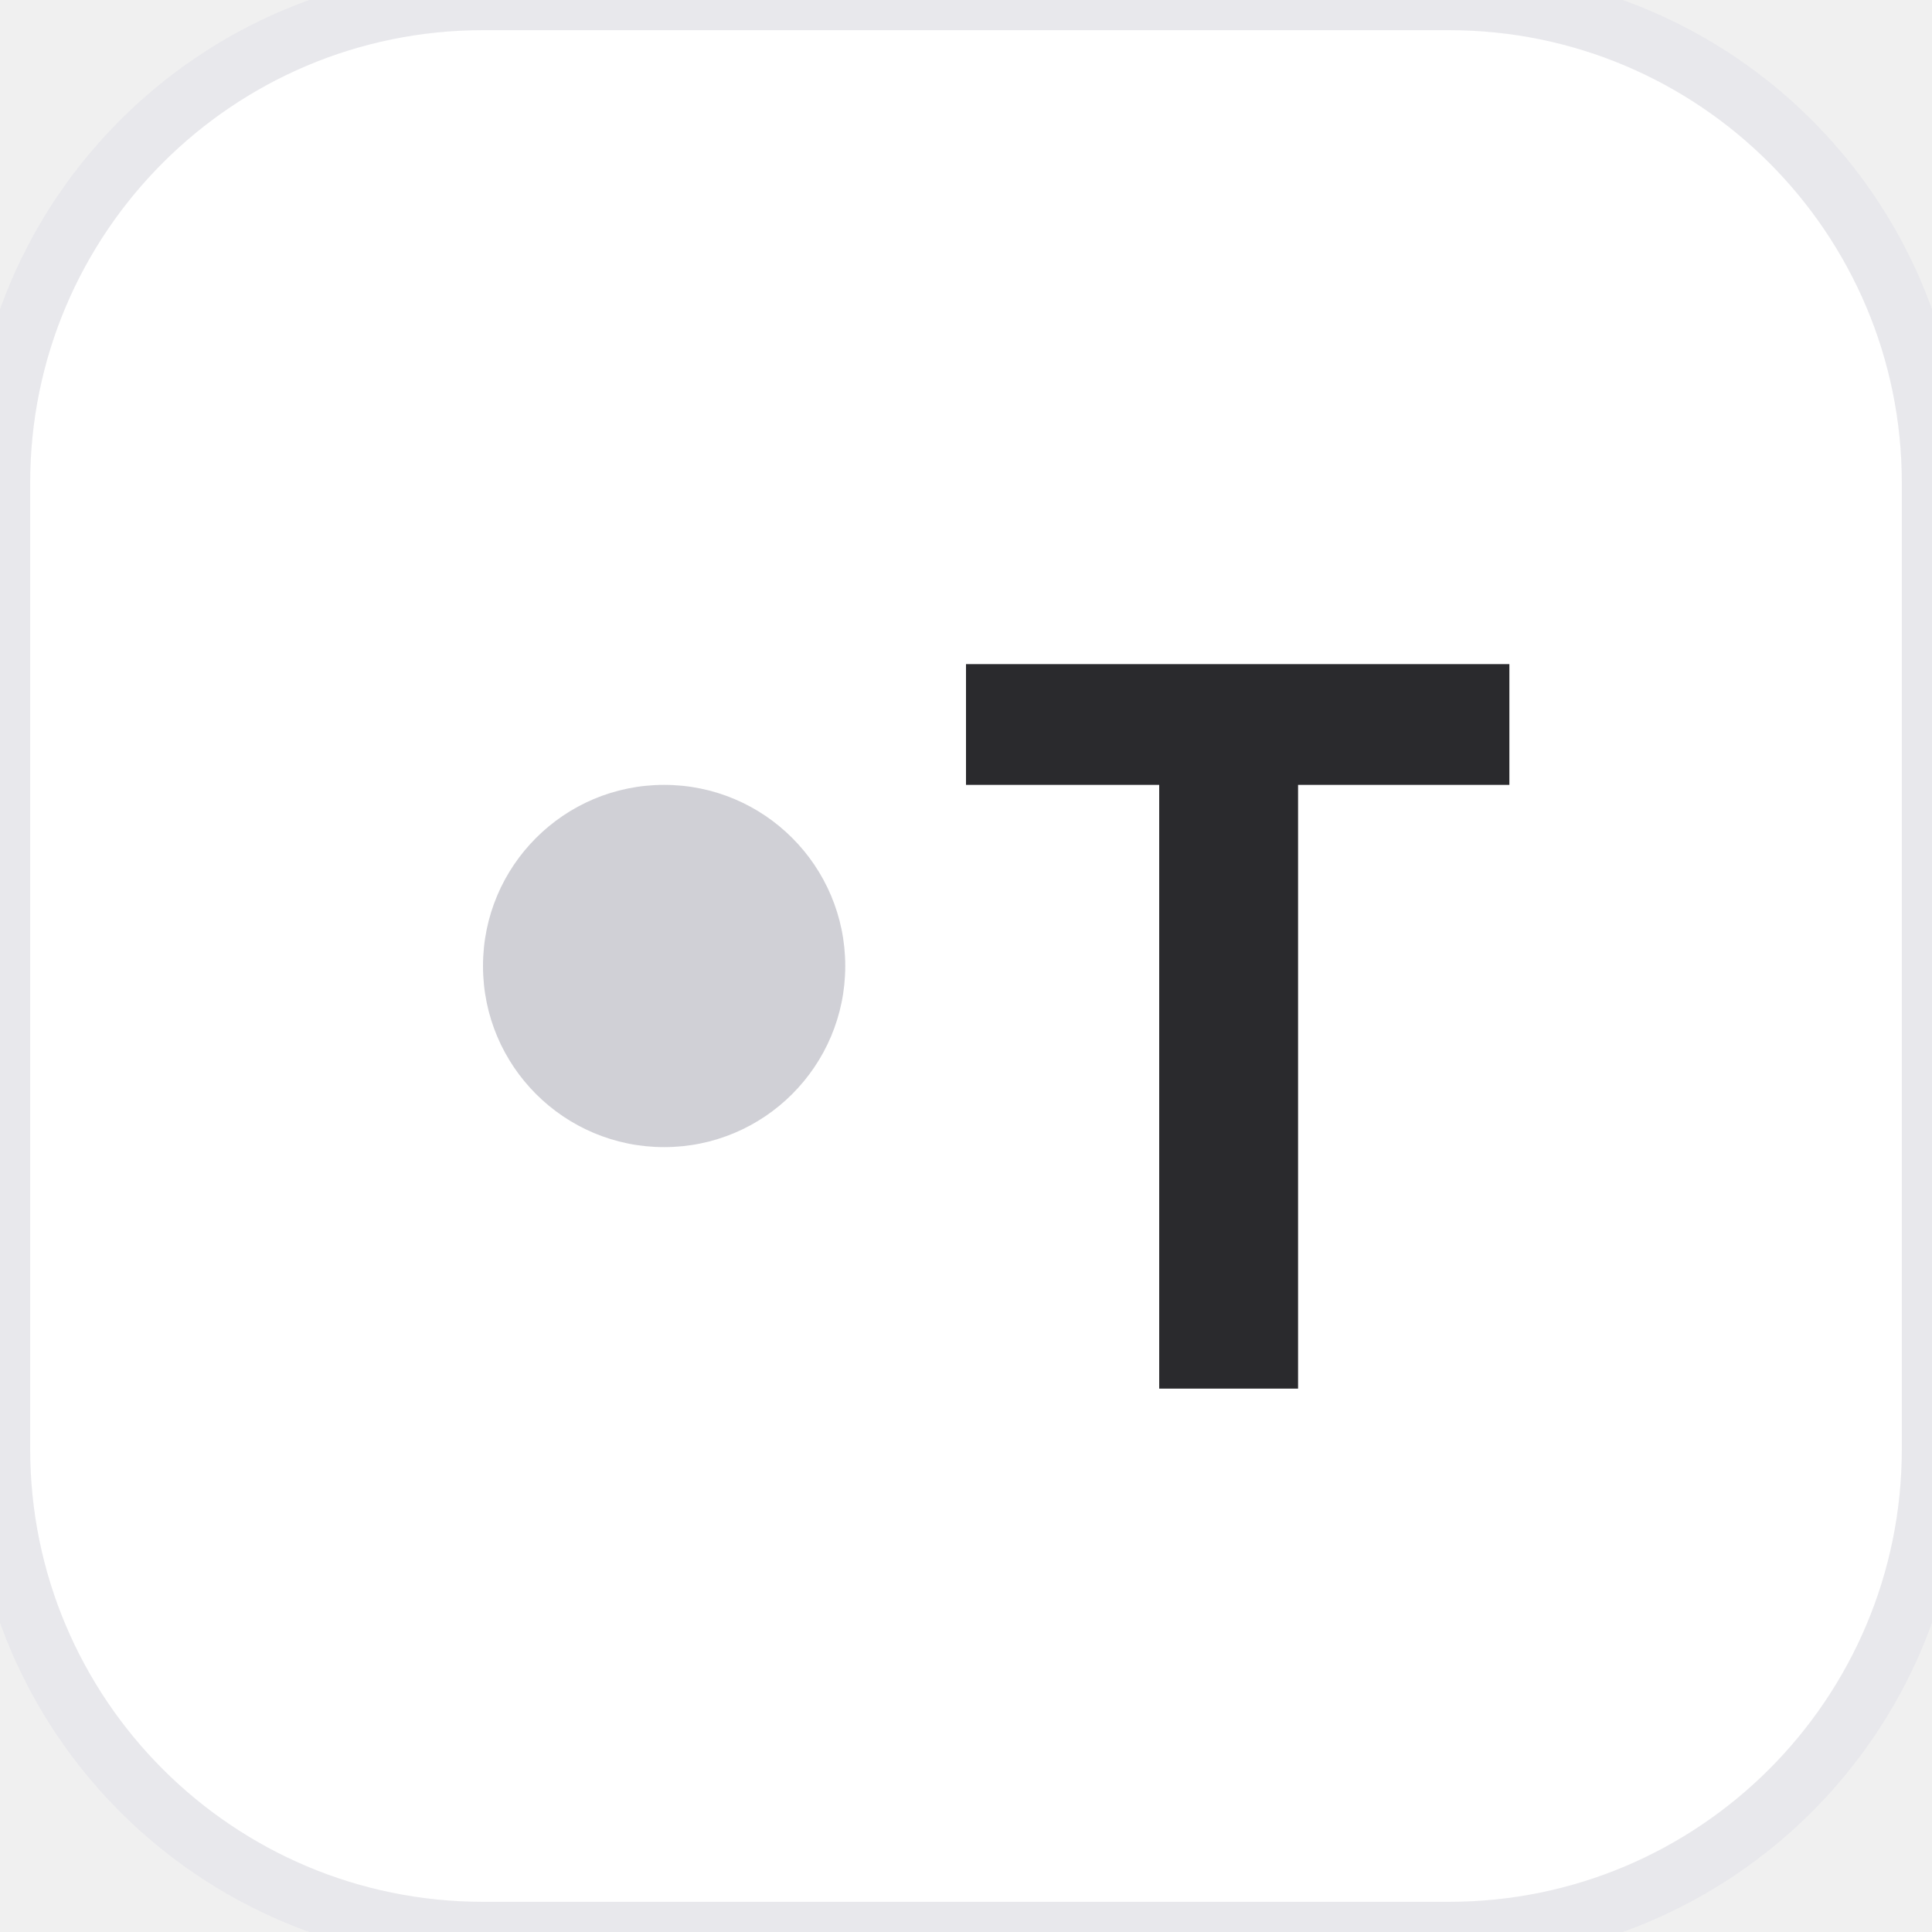
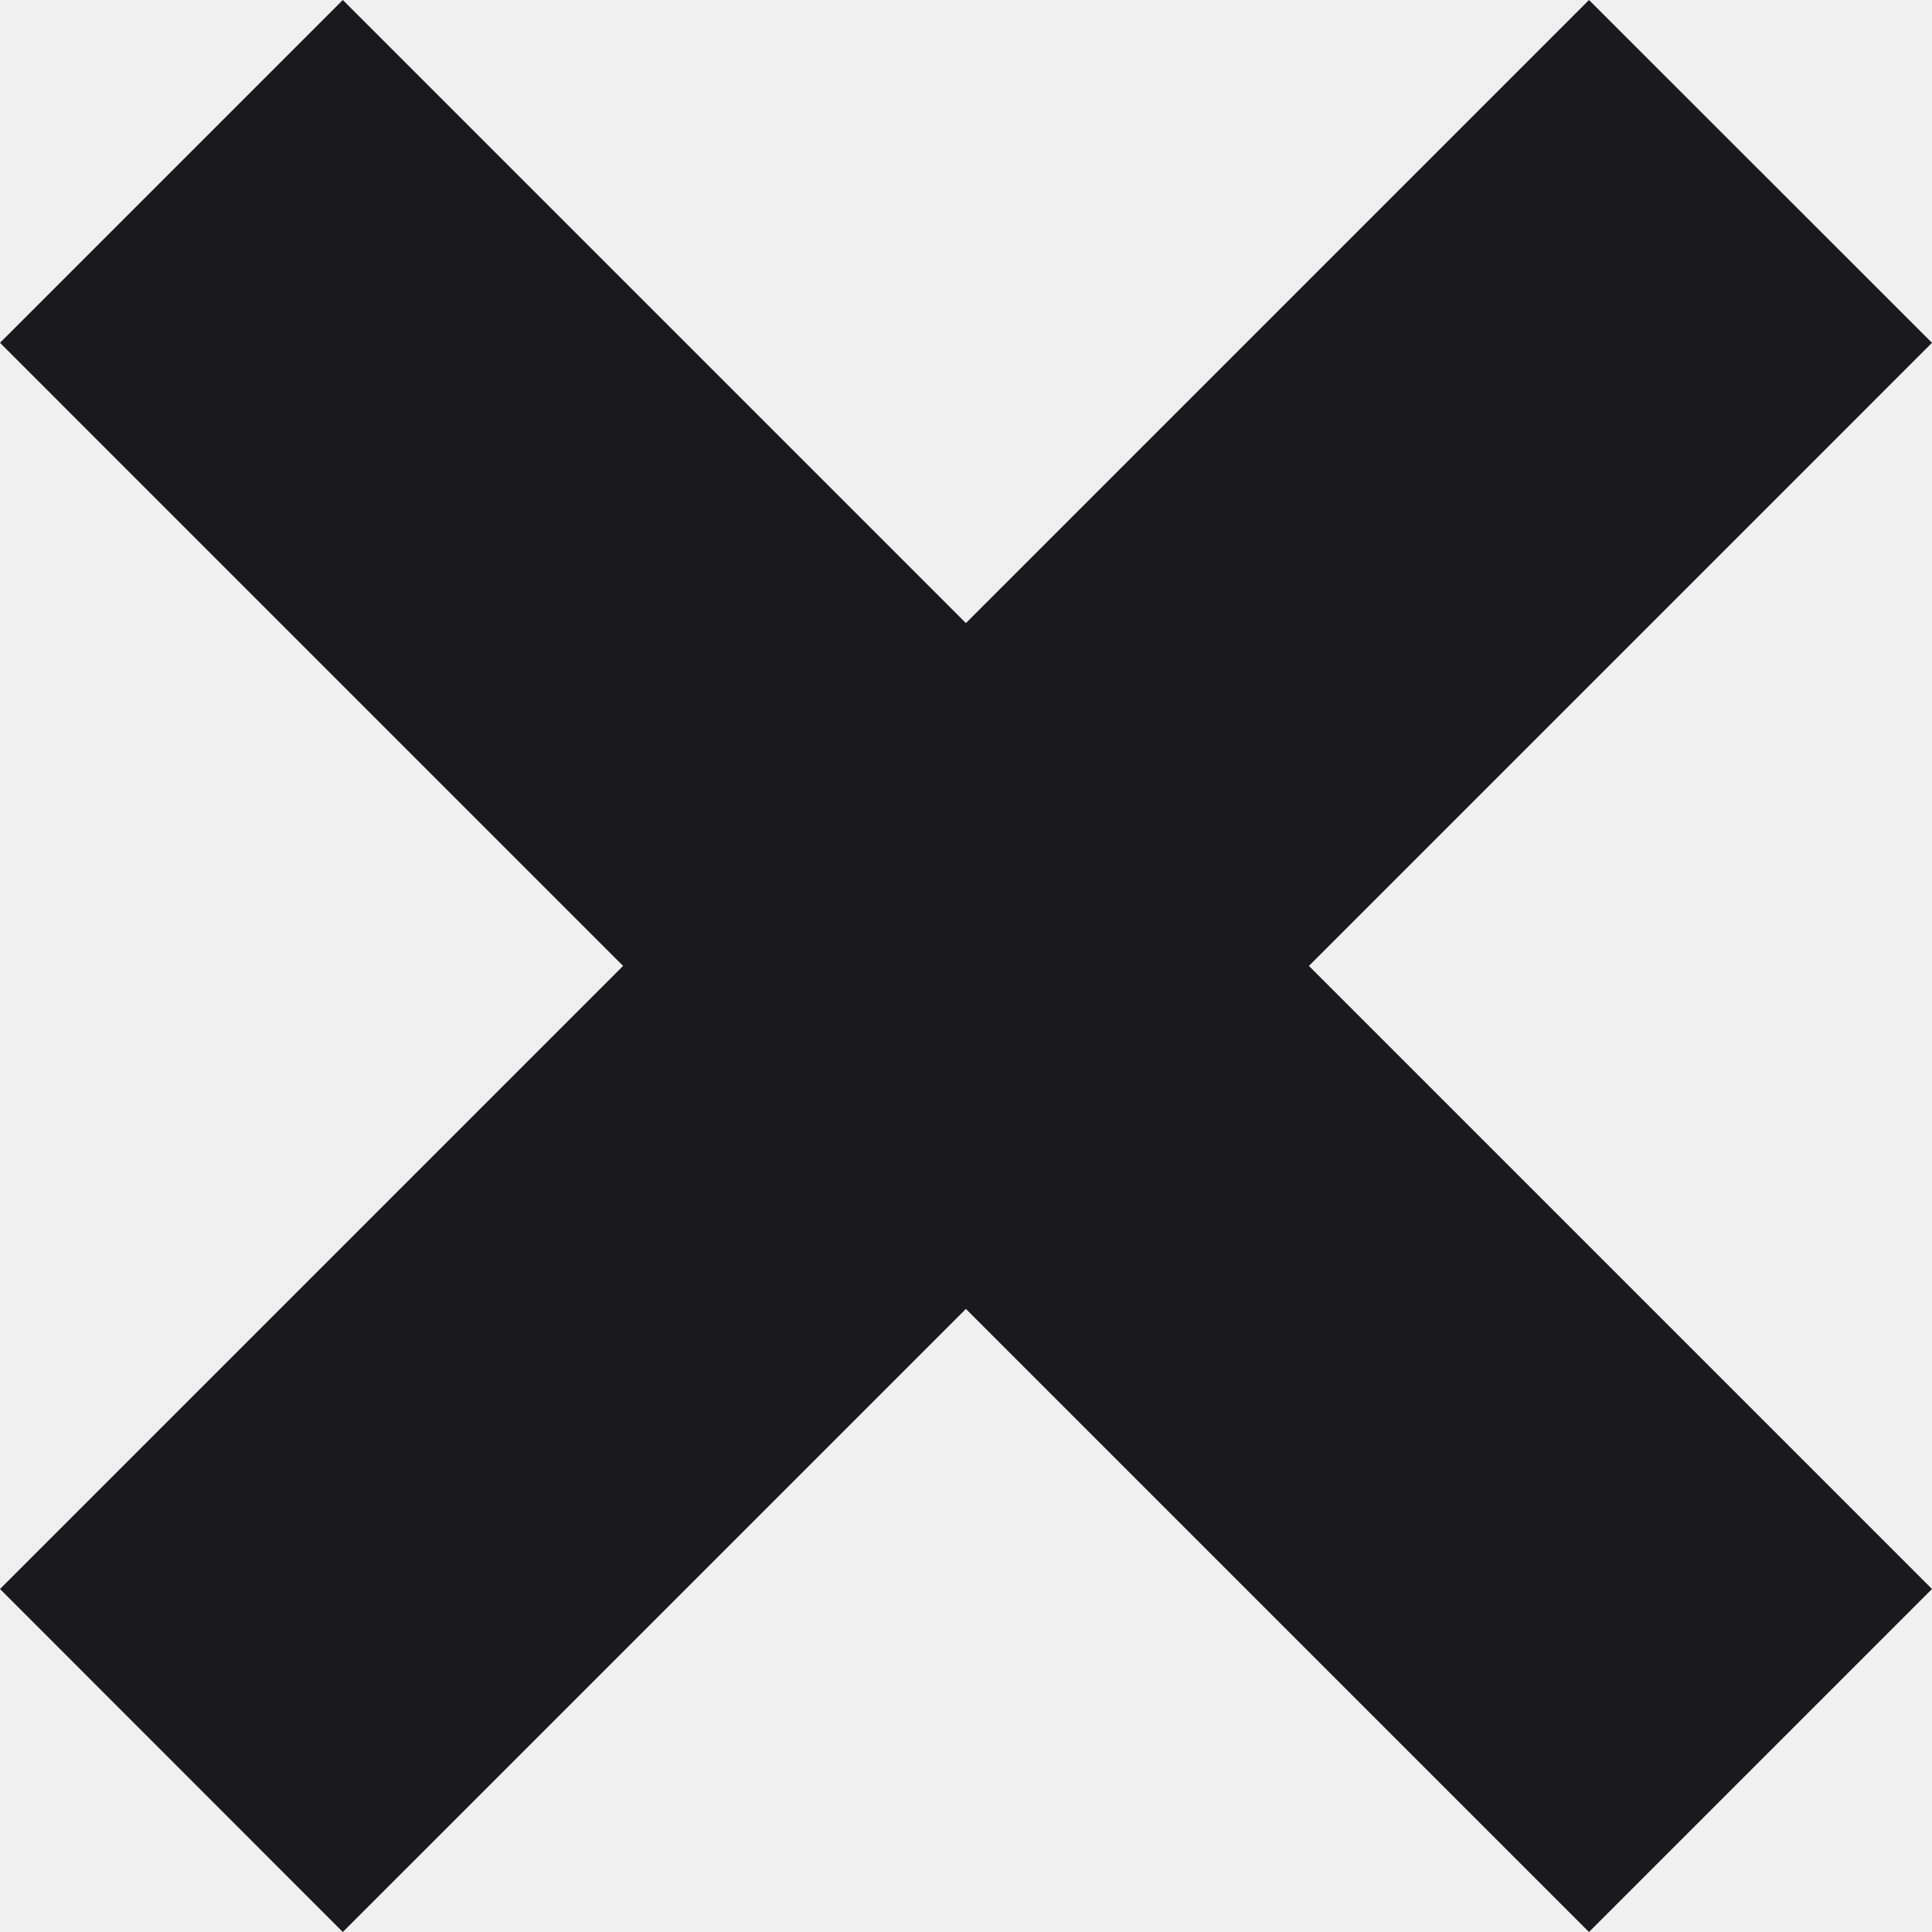
- <svg xmlns="http://www.w3.org/2000/svg" viewBox="0 0 32 32" fill="none">
-   <rect width="32" height="32" rx="8" fill="#ffffff" stroke="#e8e8ec" stroke-width="1" />
-   <circle cx="11" cy="16" r="3" fill="#d0d0d6" />
-   <path d="M16 11h9v2h-3.5v10h-2.3V13H16v-2z" fill="#2a2a2d" />
+ <svg xmlns="http://www.w3.org/2000/svg" viewBox="0 0 96.37 96.37" fill="none">
+   <polygon fill="#1a1a1c" points="96.37 17.1 79.26 0 48.18 31.08 17.1 0 0 17.1 31.08 48.18 0 79.26 17.1 96.37 48.18 65.29 79.26 96.37 96.37 79.26 65.29 48.18 96.37 17.1" />
</svg>
